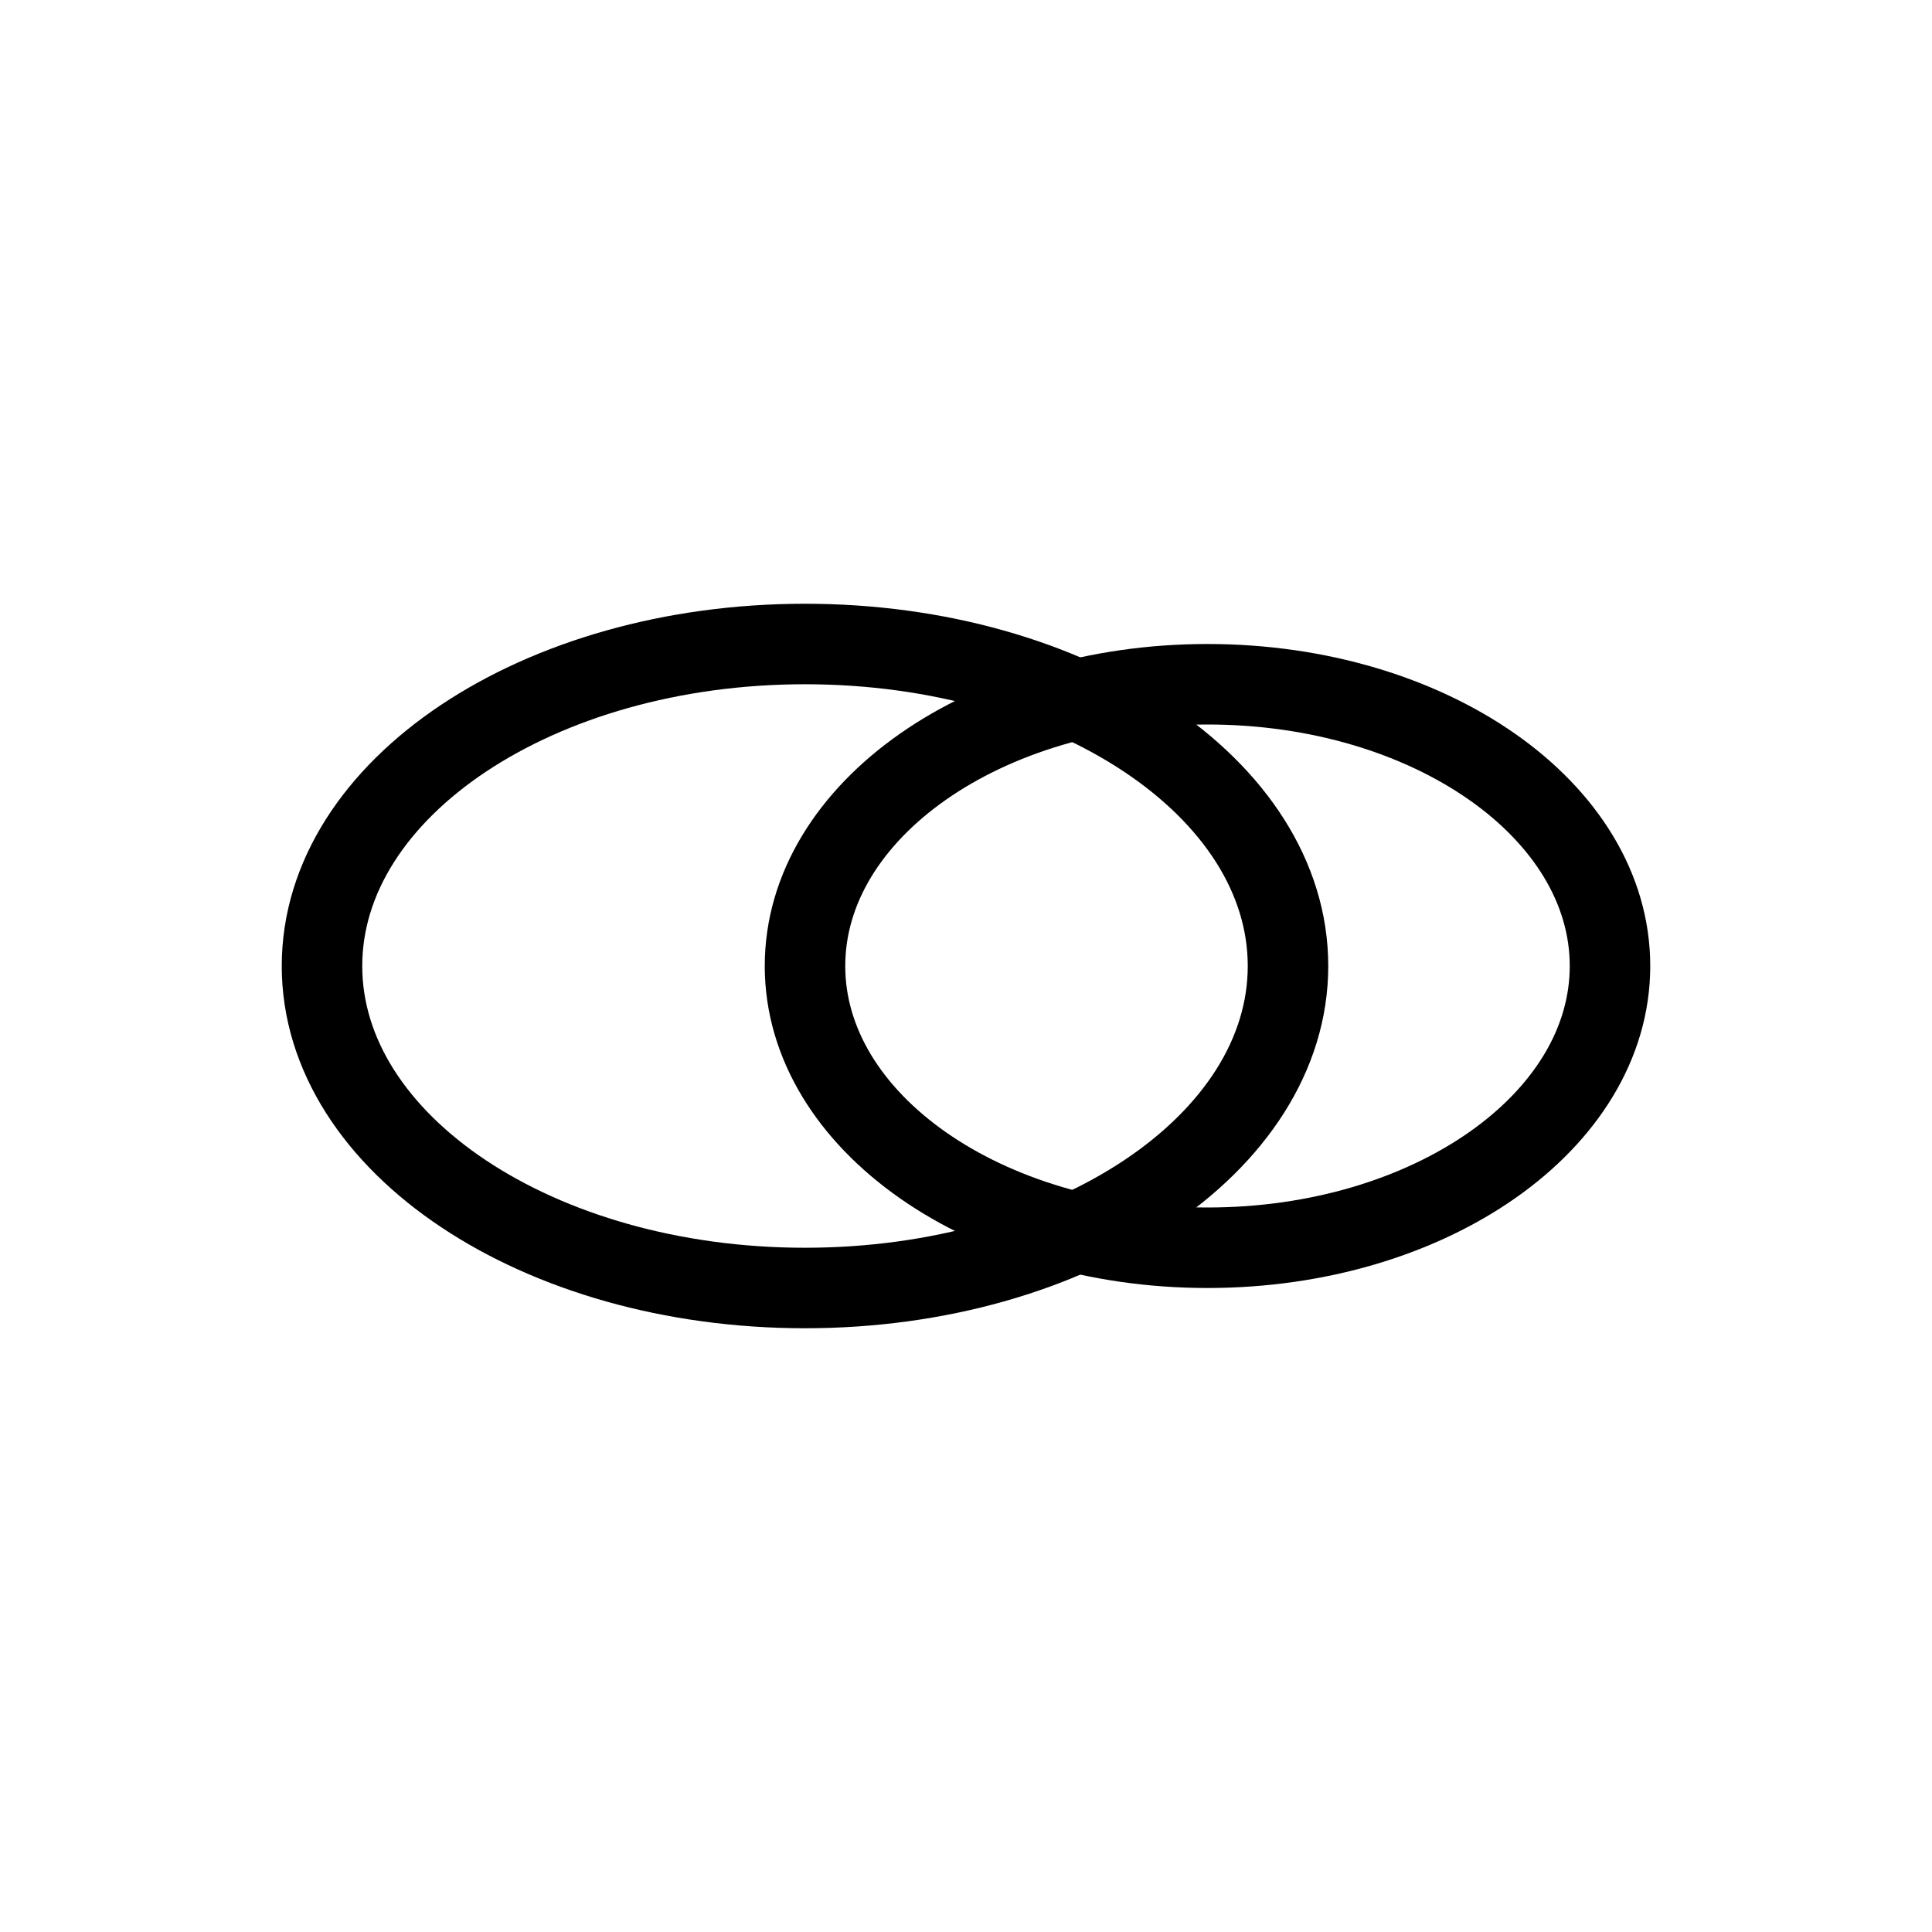
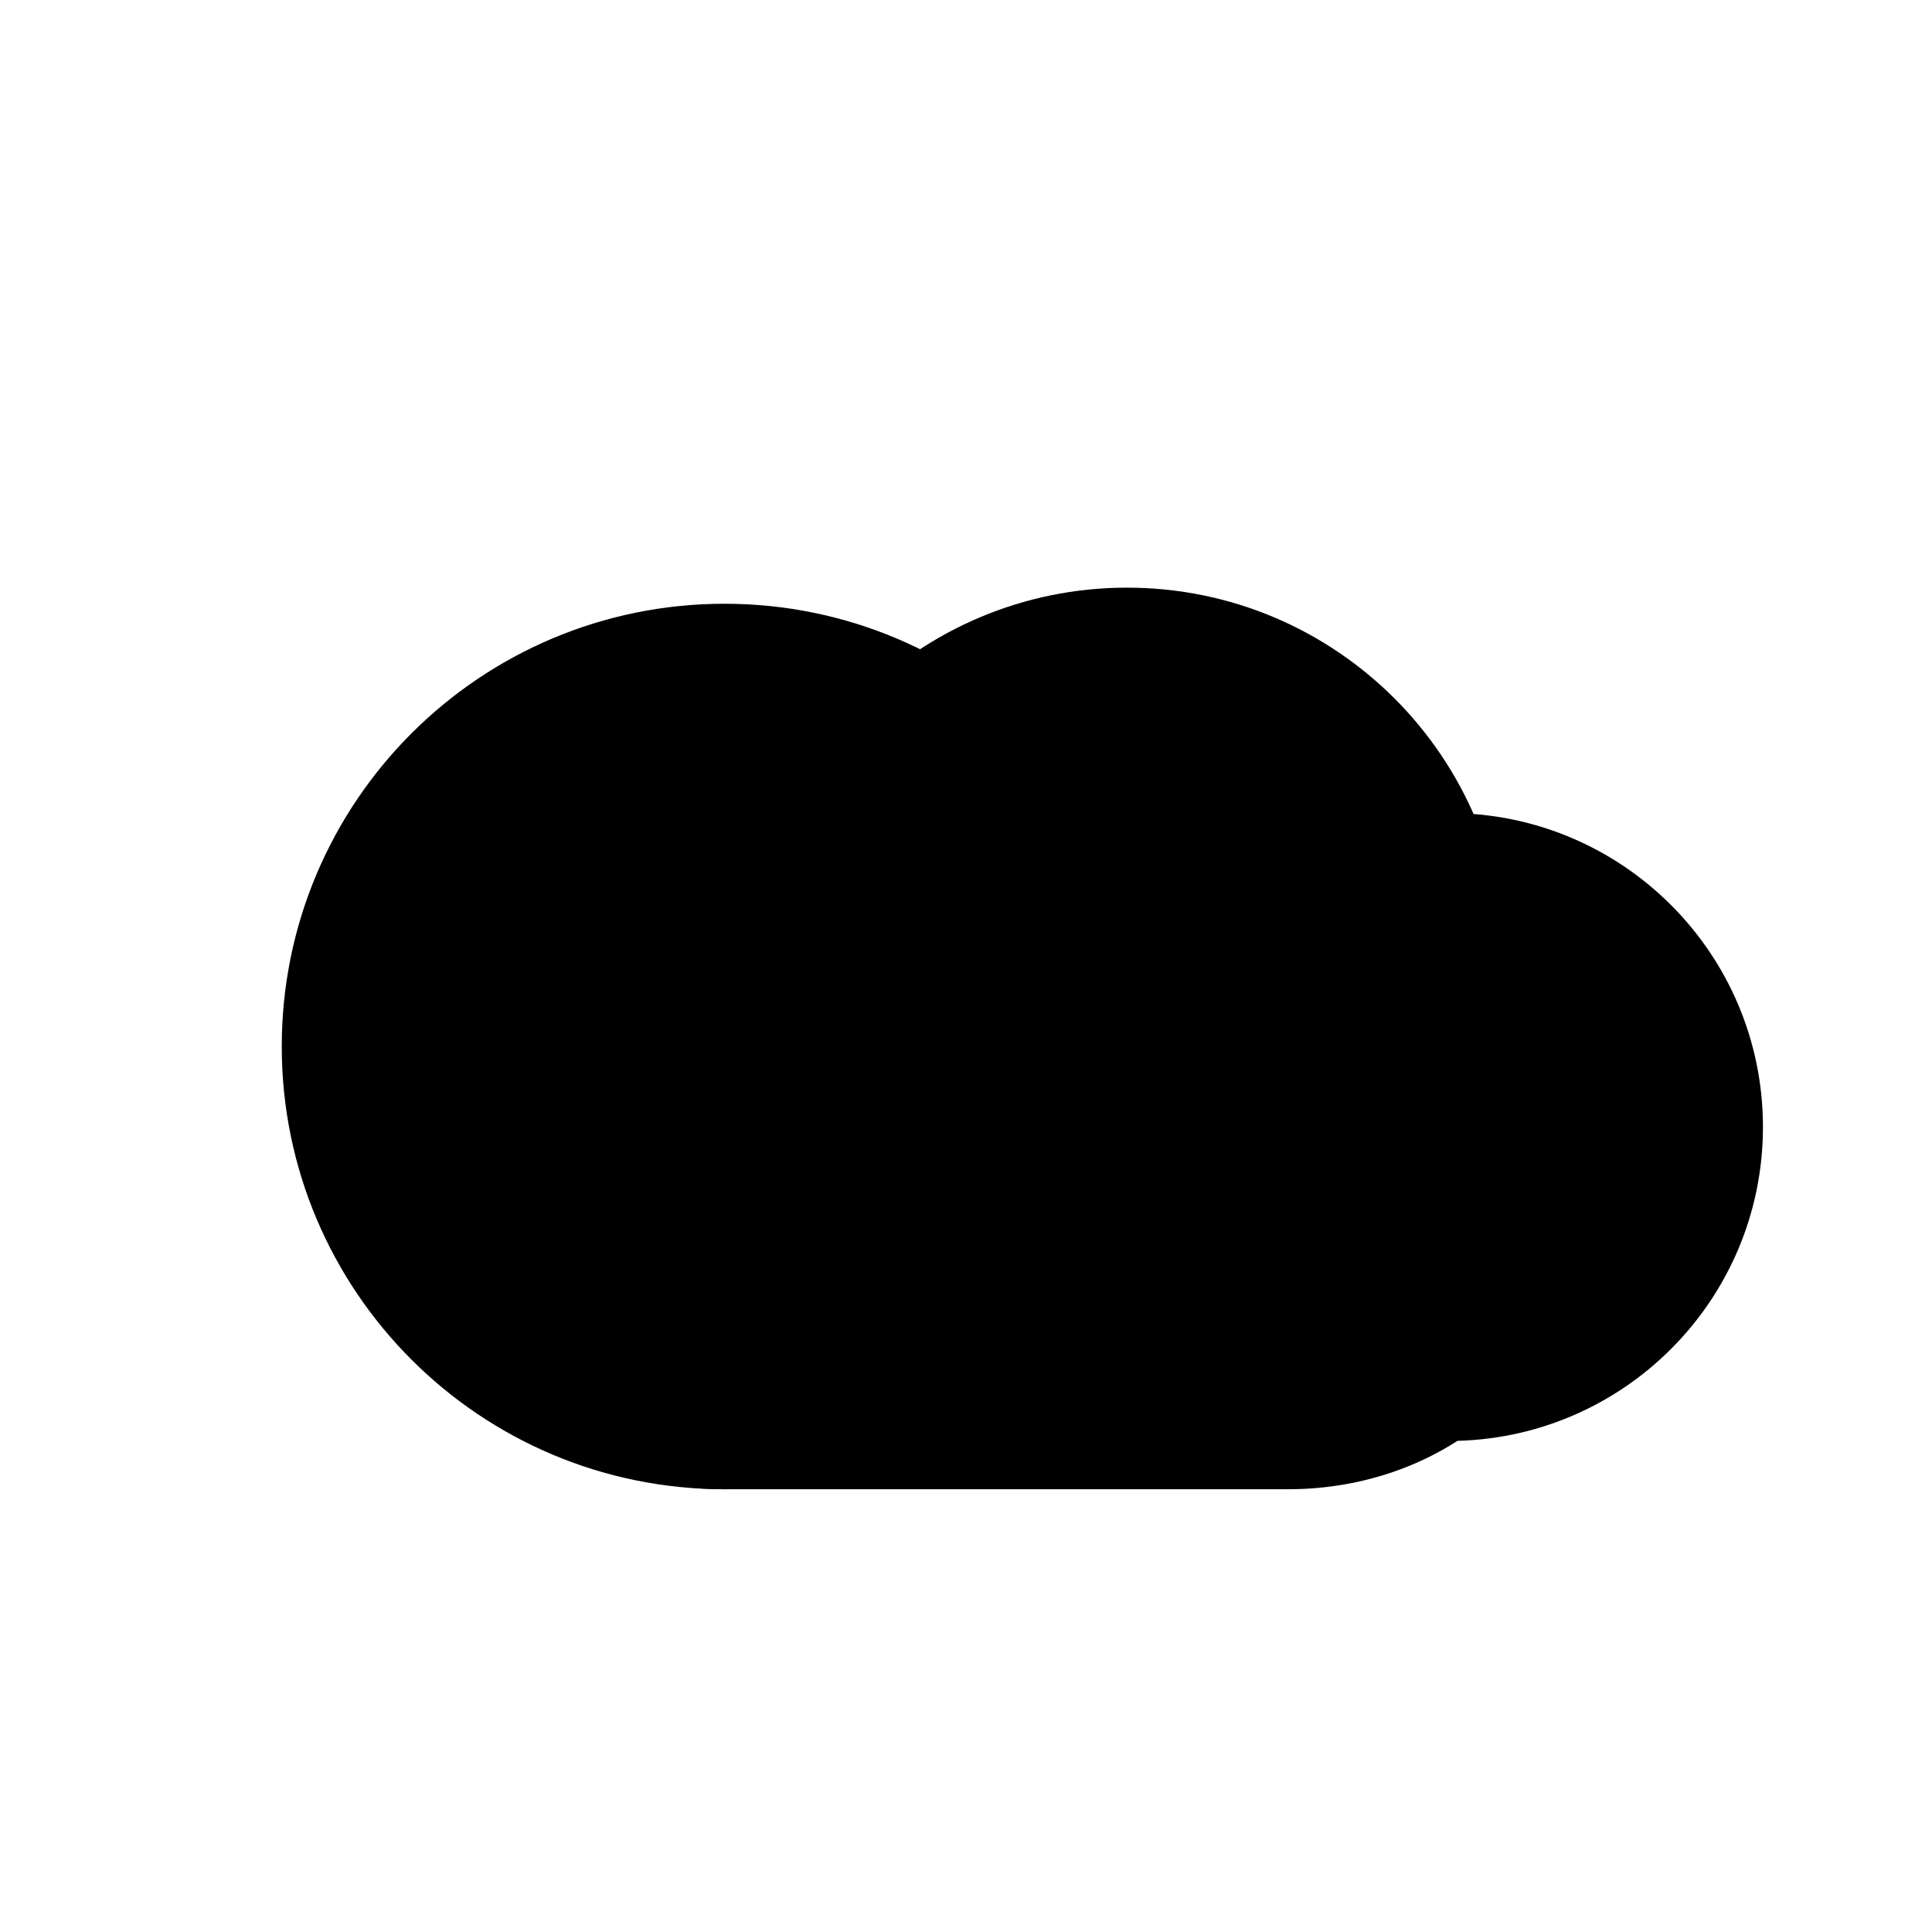
- <svg xmlns="http://www.w3.org/2000/svg" width="24" height="24" viewBox="0 0 24 24" fill="none" stroke="black" stroke-width="1">
-   <ellipse cx="10" cy="12" rx="6" ry="4" />
-   <ellipse cx="15" cy="12" rx="5" ry="3.5" />
+ <svg xmlns="http://www.w3.org/2000/svg" width="24" height="24" viewBox="0 0 24 24" fill="black" stroke="black" stroke-width="1" stroke-linejoin="round" stroke-linecap="round">
+   <circle cx="9" cy="13" r="5" />
+   <circle cx="14" cy="12" r="4.2" />
+   <circle cx="18" cy="14" r="3.4" />
+   <rect x="6" y="13" width="13" height="5" rx="3" />
</svg>
